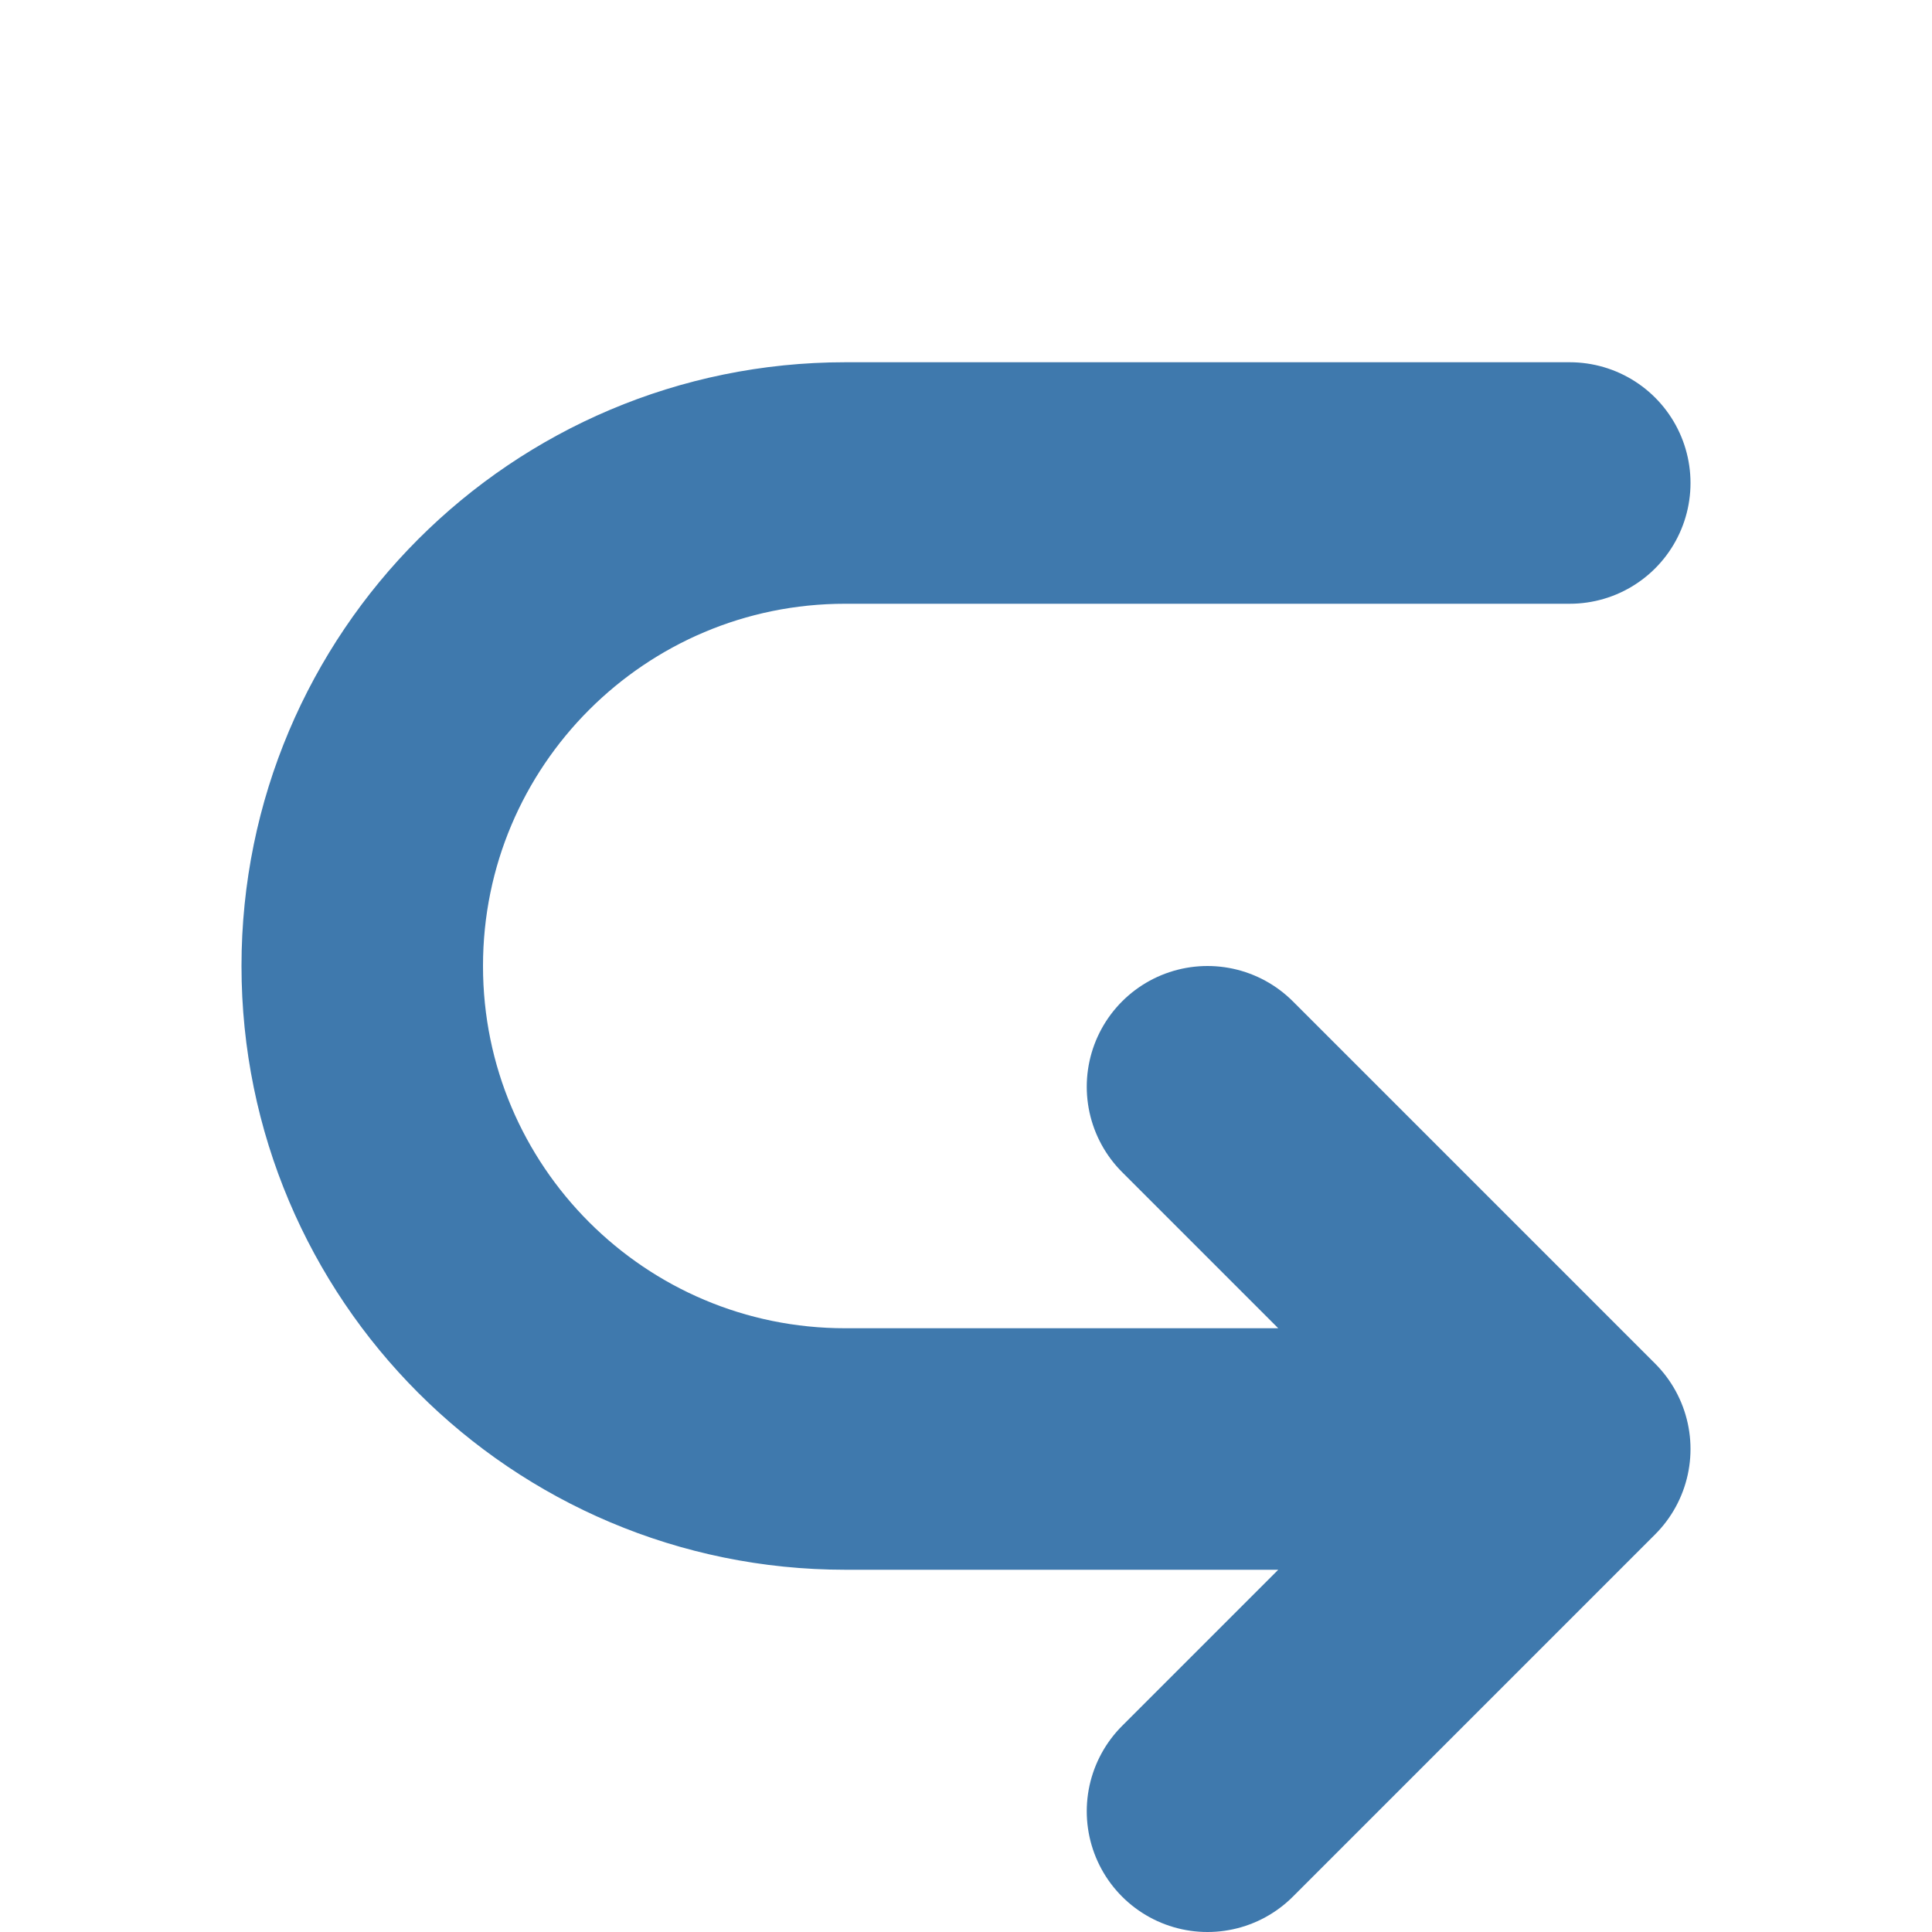
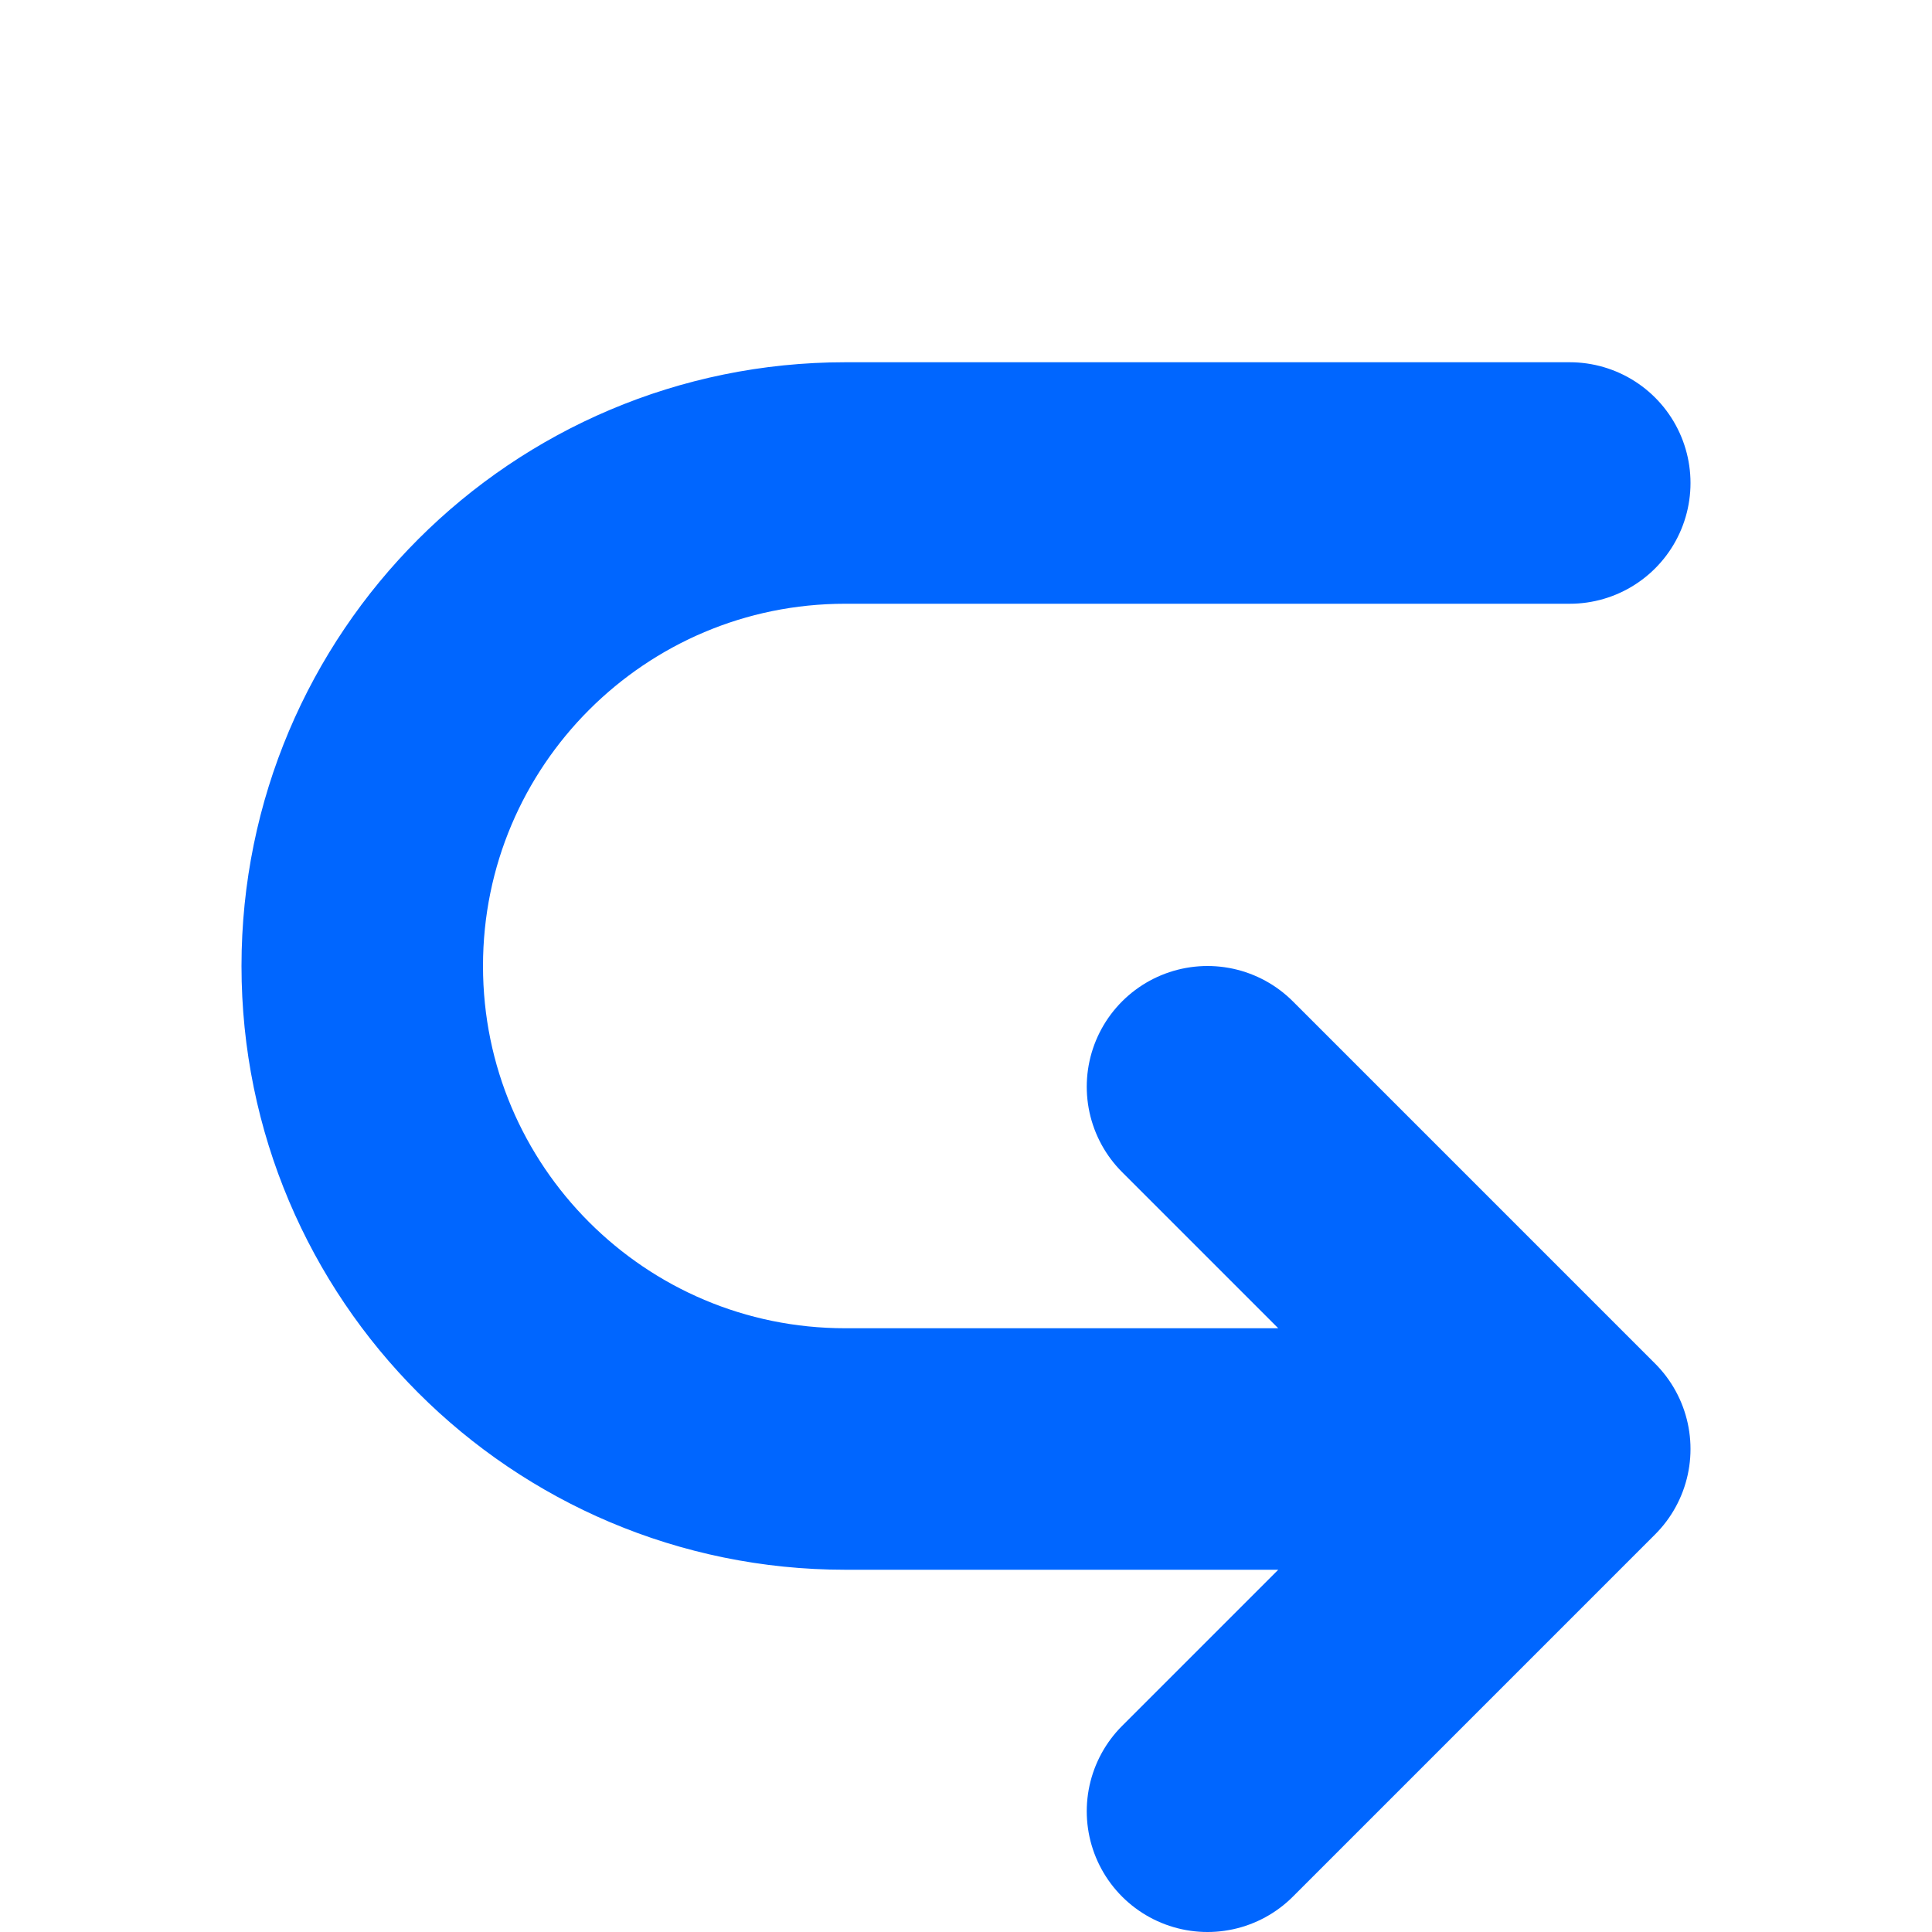
<svg xmlns="http://www.w3.org/2000/svg" width="16" height="16" viewBox="0 0 16 16" fill="none">
-   <path d="M13 4H7a4 4 0 0 0 0 8h6M13 12l-3-3M13 12l-3 3" stroke="#3F79AD" stroke-width="2" stroke-linecap="round" stroke-linejoin="round" />
+   <path d="M13 4H7a4 4 0 0 0 0 8h6M13 12l-3-3M13 12l-3 3" stroke="#0066FF" stroke-width="2" stroke-linecap="round" stroke-linejoin="round" />
</svg>
